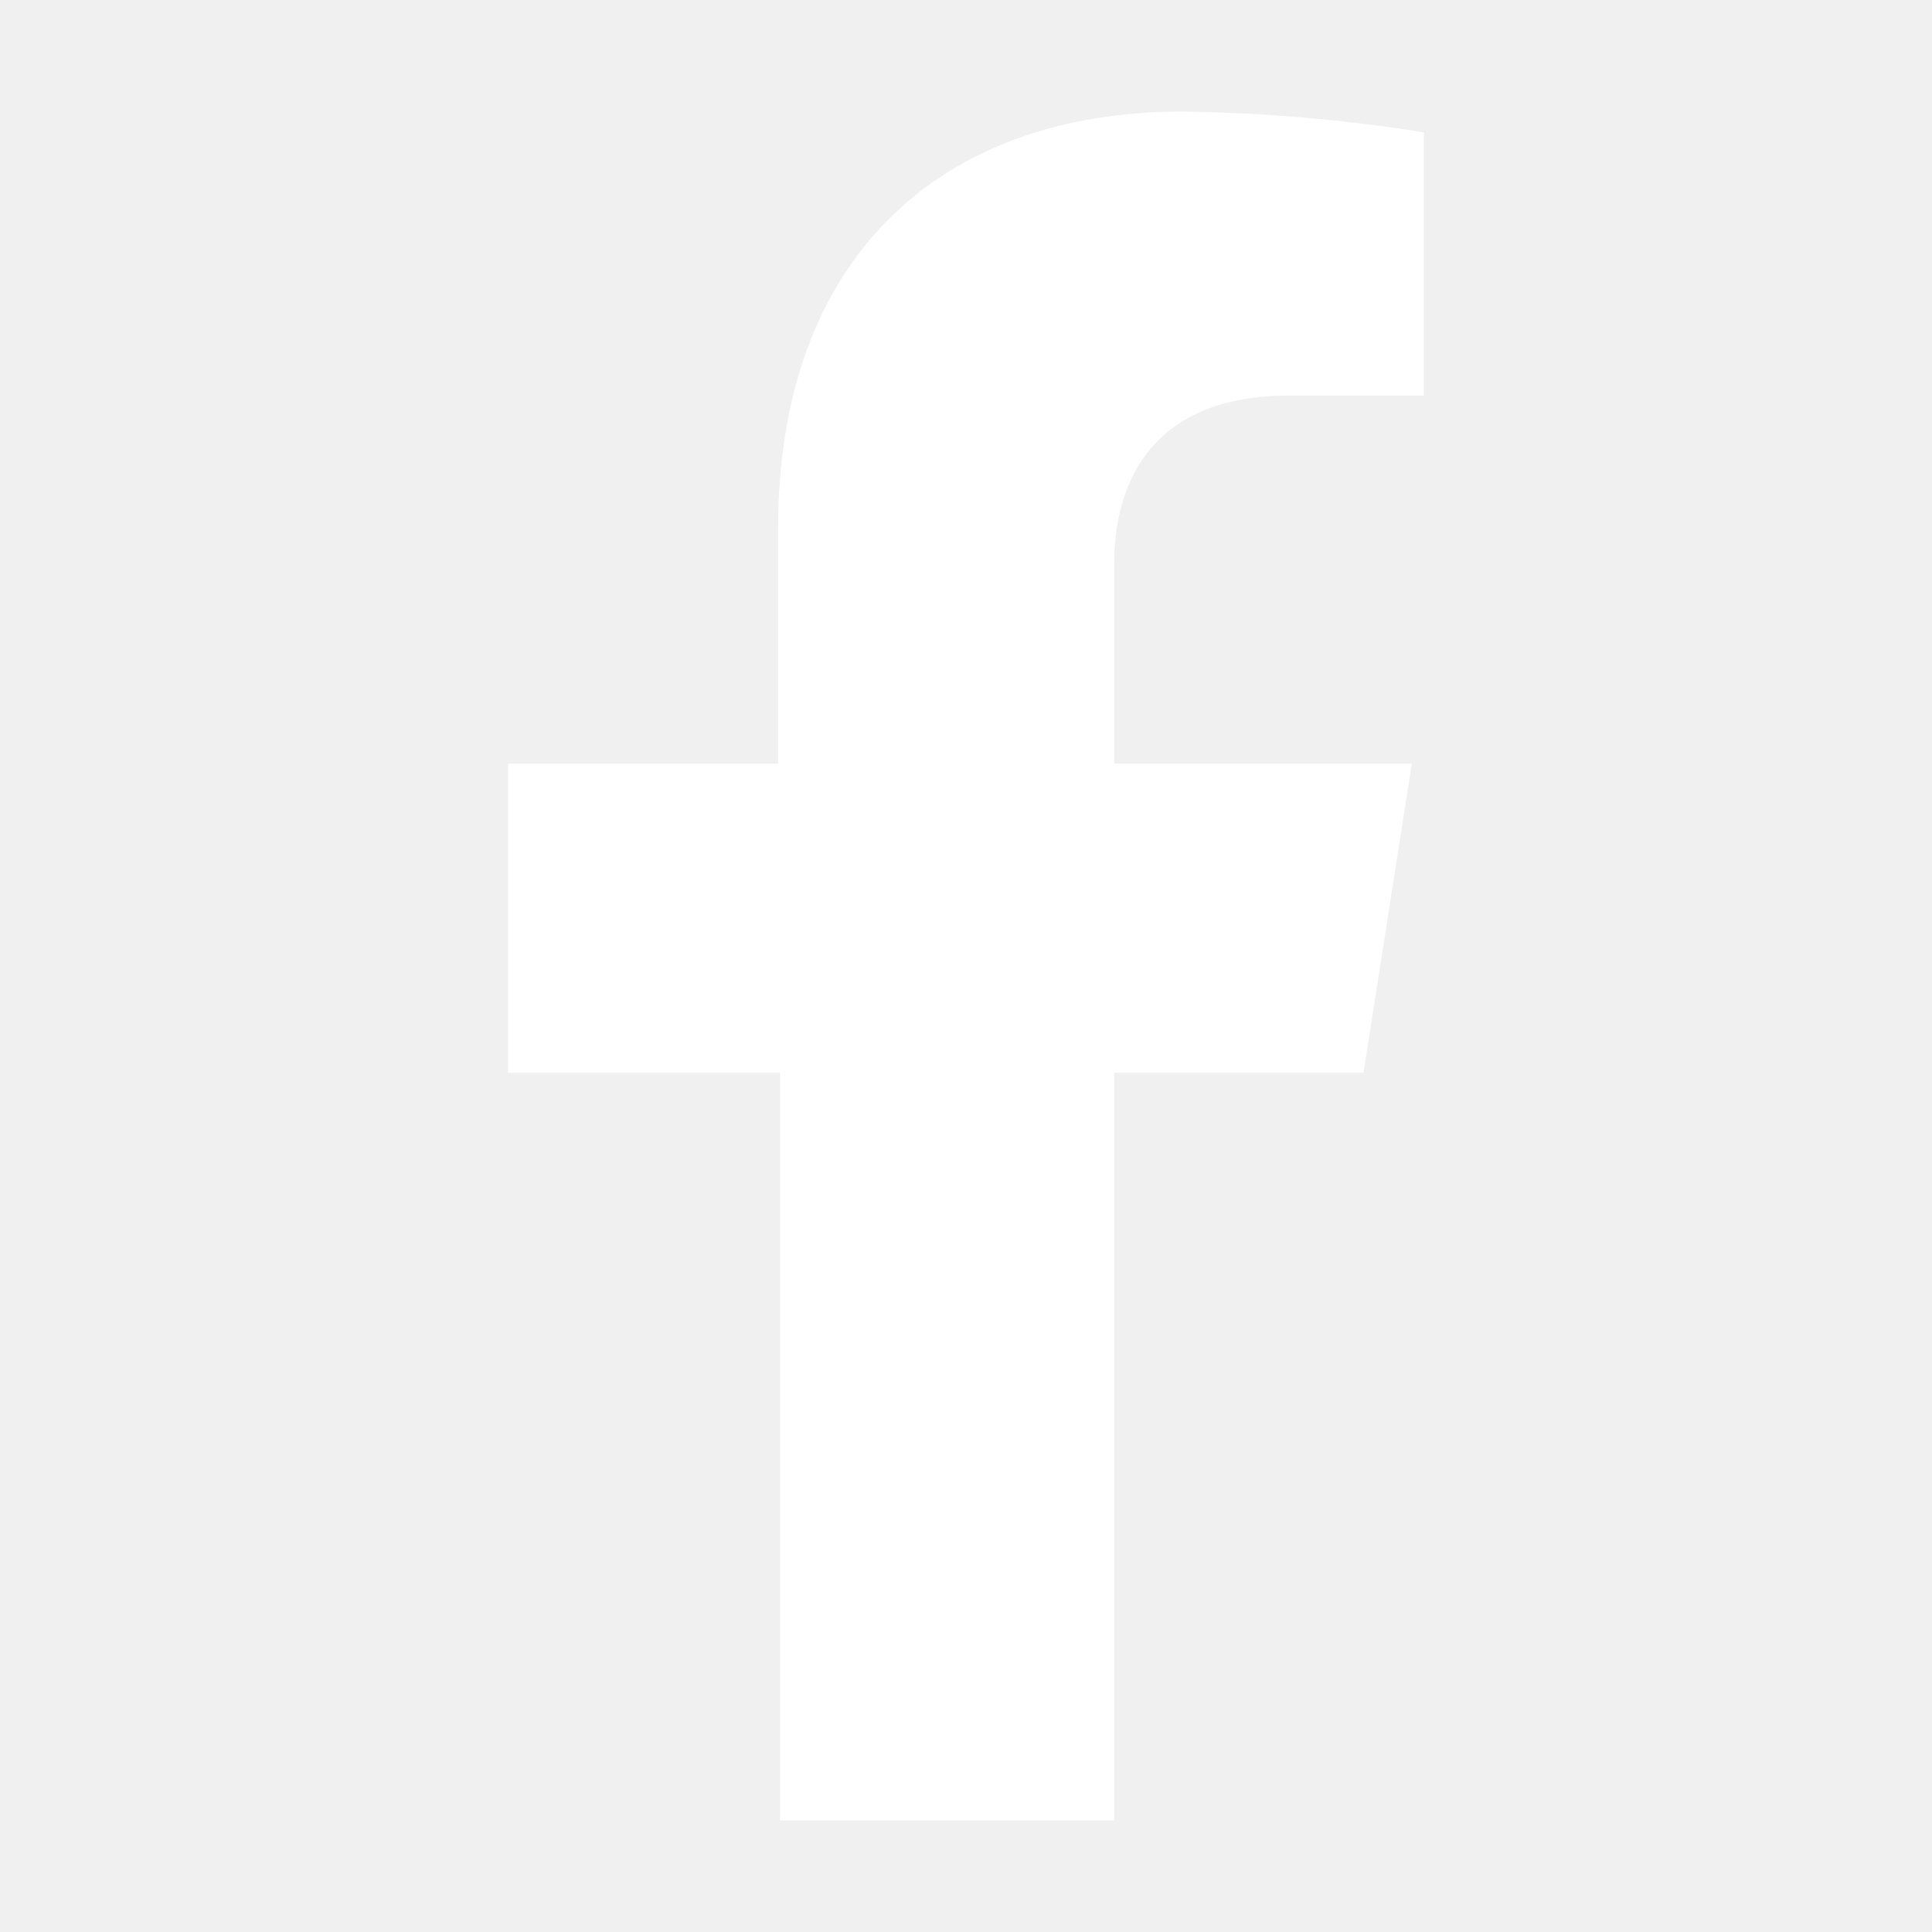
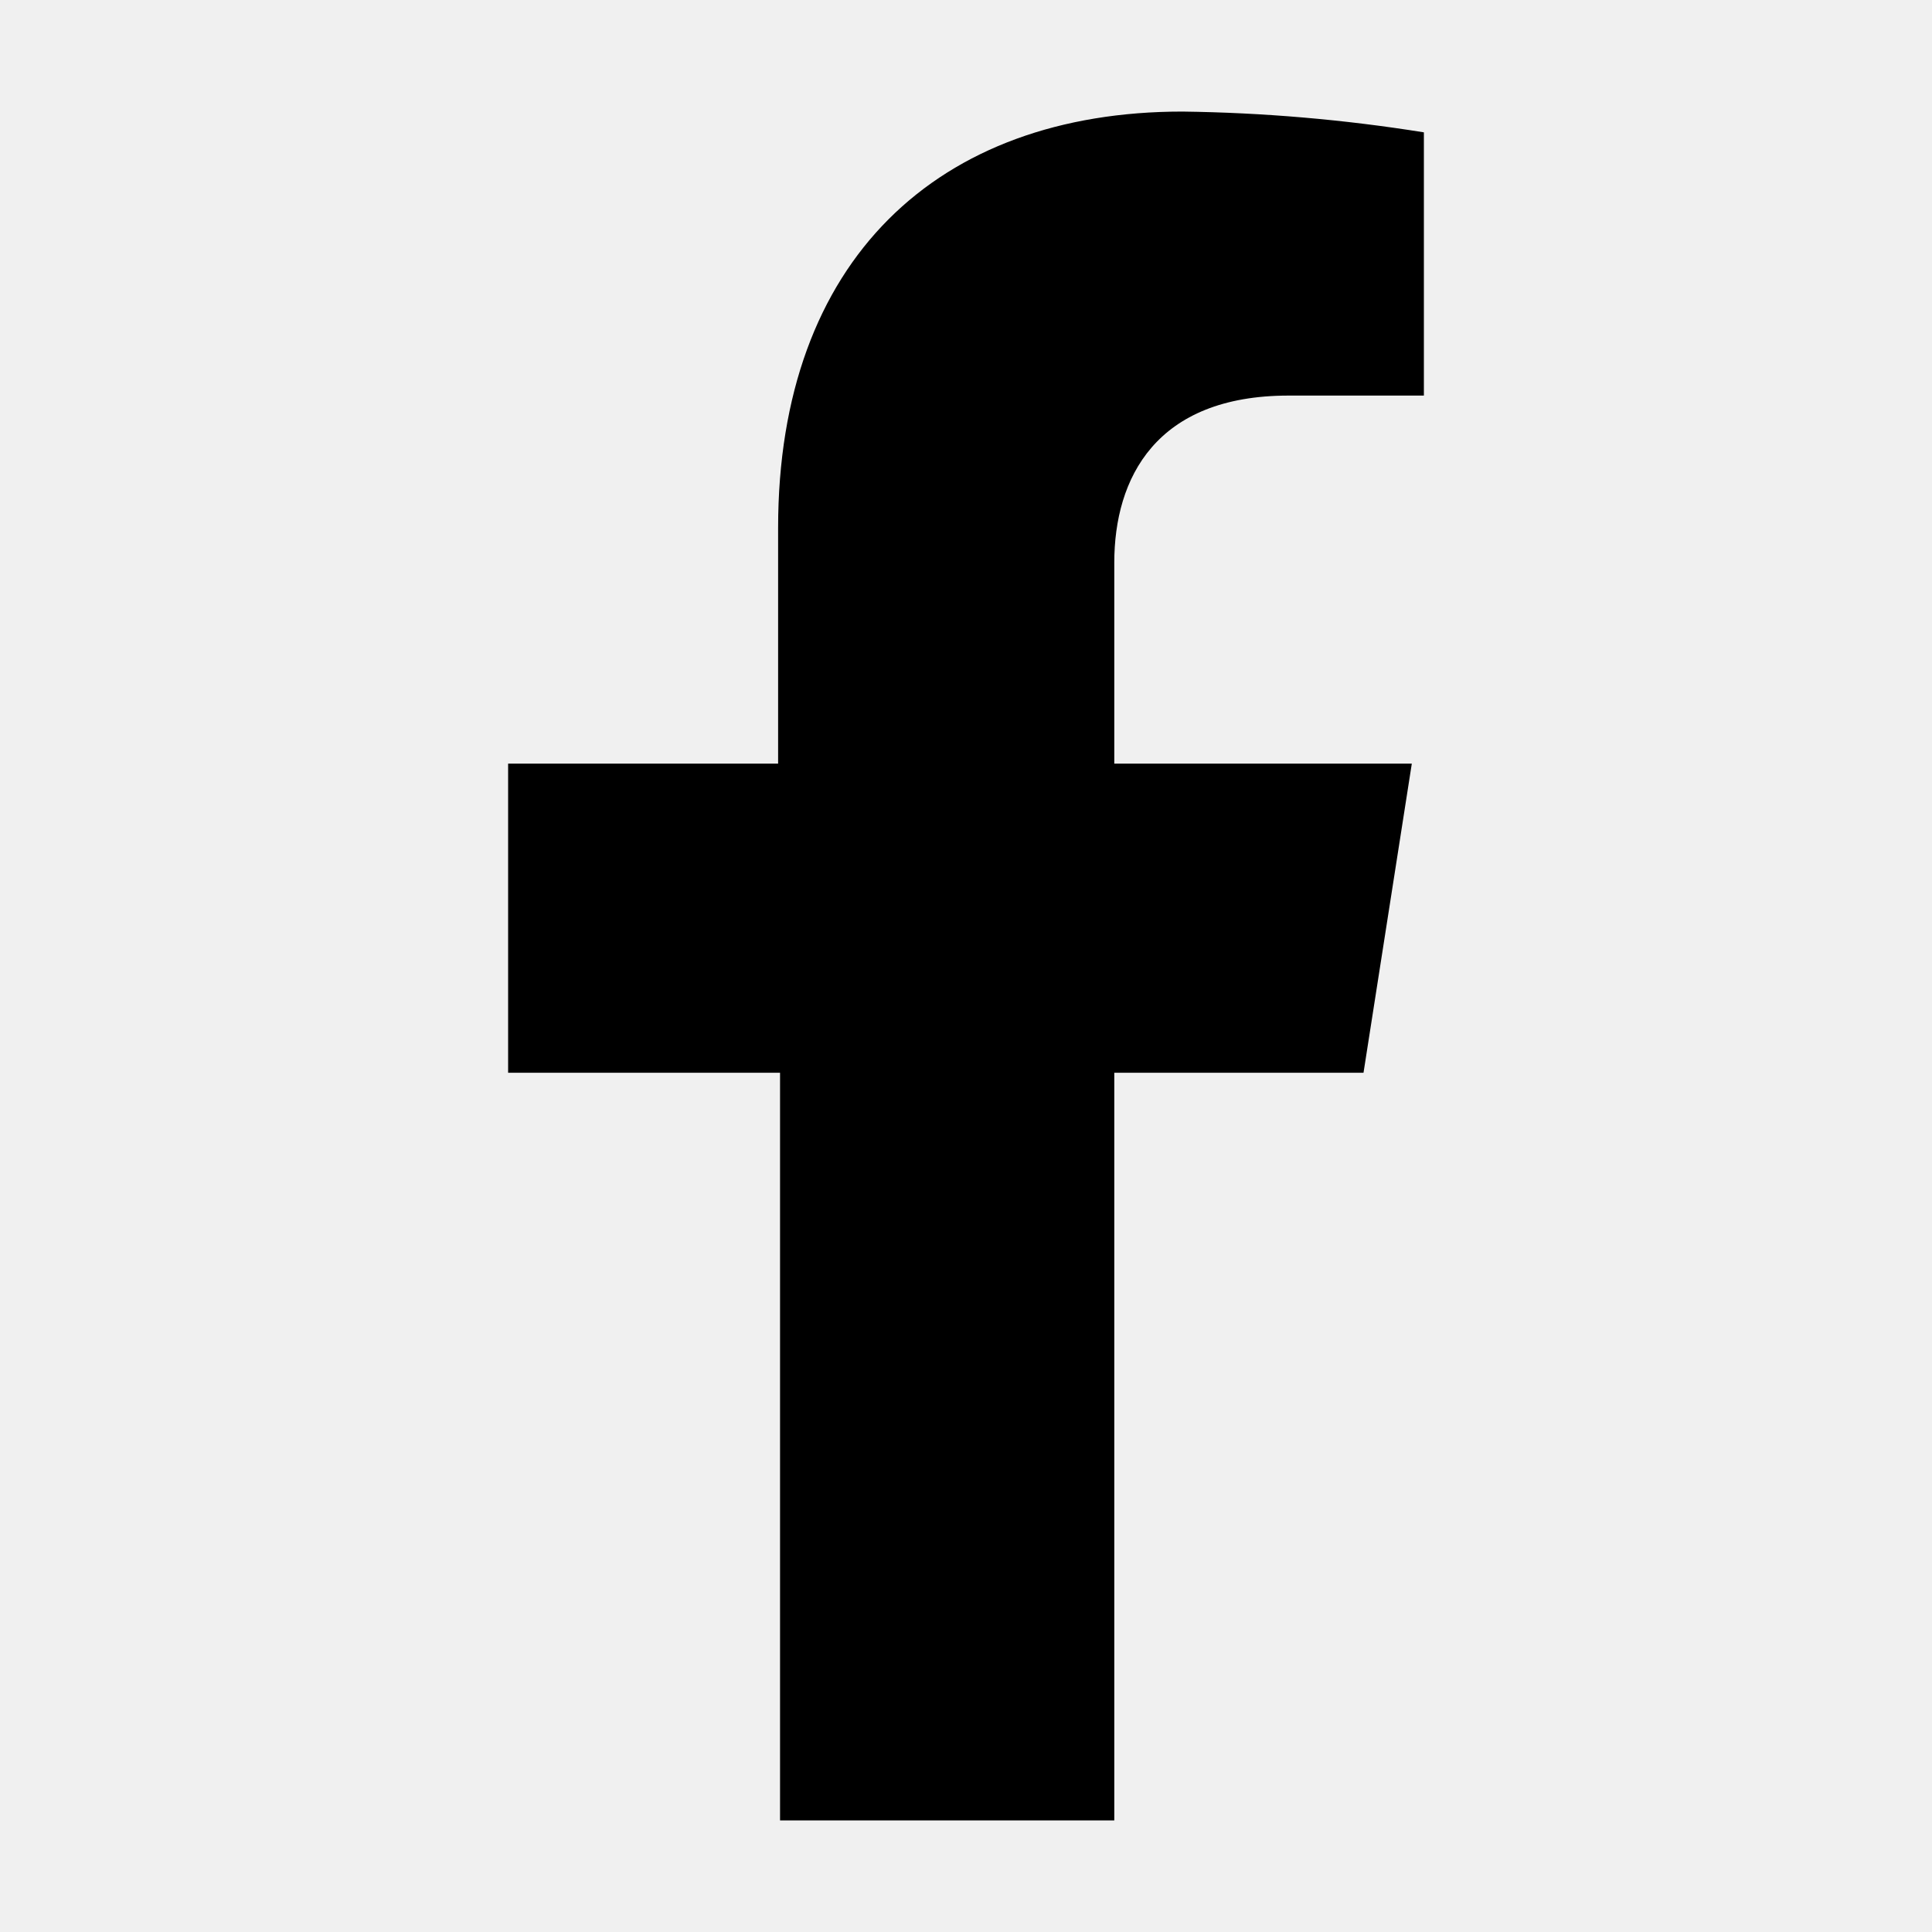
<svg xmlns="http://www.w3.org/2000/svg" viewBox="0 0 40 40">
  <g data-name="Capa 2">
    <g data-name="Layer 1">
-       <path d="M28.23 22.21l1-6.4h-6.16v-4.16c0-1.75.86-3.46 3.61-3.46h2.8V2.74a34.37 34.37 0 00-5-.43c-5.06 0-8.37 3.07-8.37 8.62v4.88h-5.59v6.4h5.63v15.48h6.92V22.21z" fill="#fff" />
+       <path d="M28.23 22.21l1-6.4h-6.16v-4.16c0-1.75.86-3.46 3.61-3.46h2.8V2.74a34.37 34.37 0 00-5-.43c-5.06 0-8.37 3.07-8.37 8.62v4.88h-5.59v6.4h5.63v15.48h6.92V22.21z" fill="#000" />
      <path fill="none" d="M0 0h40v40H0z" />
    </g>
  </g>
</svg>
